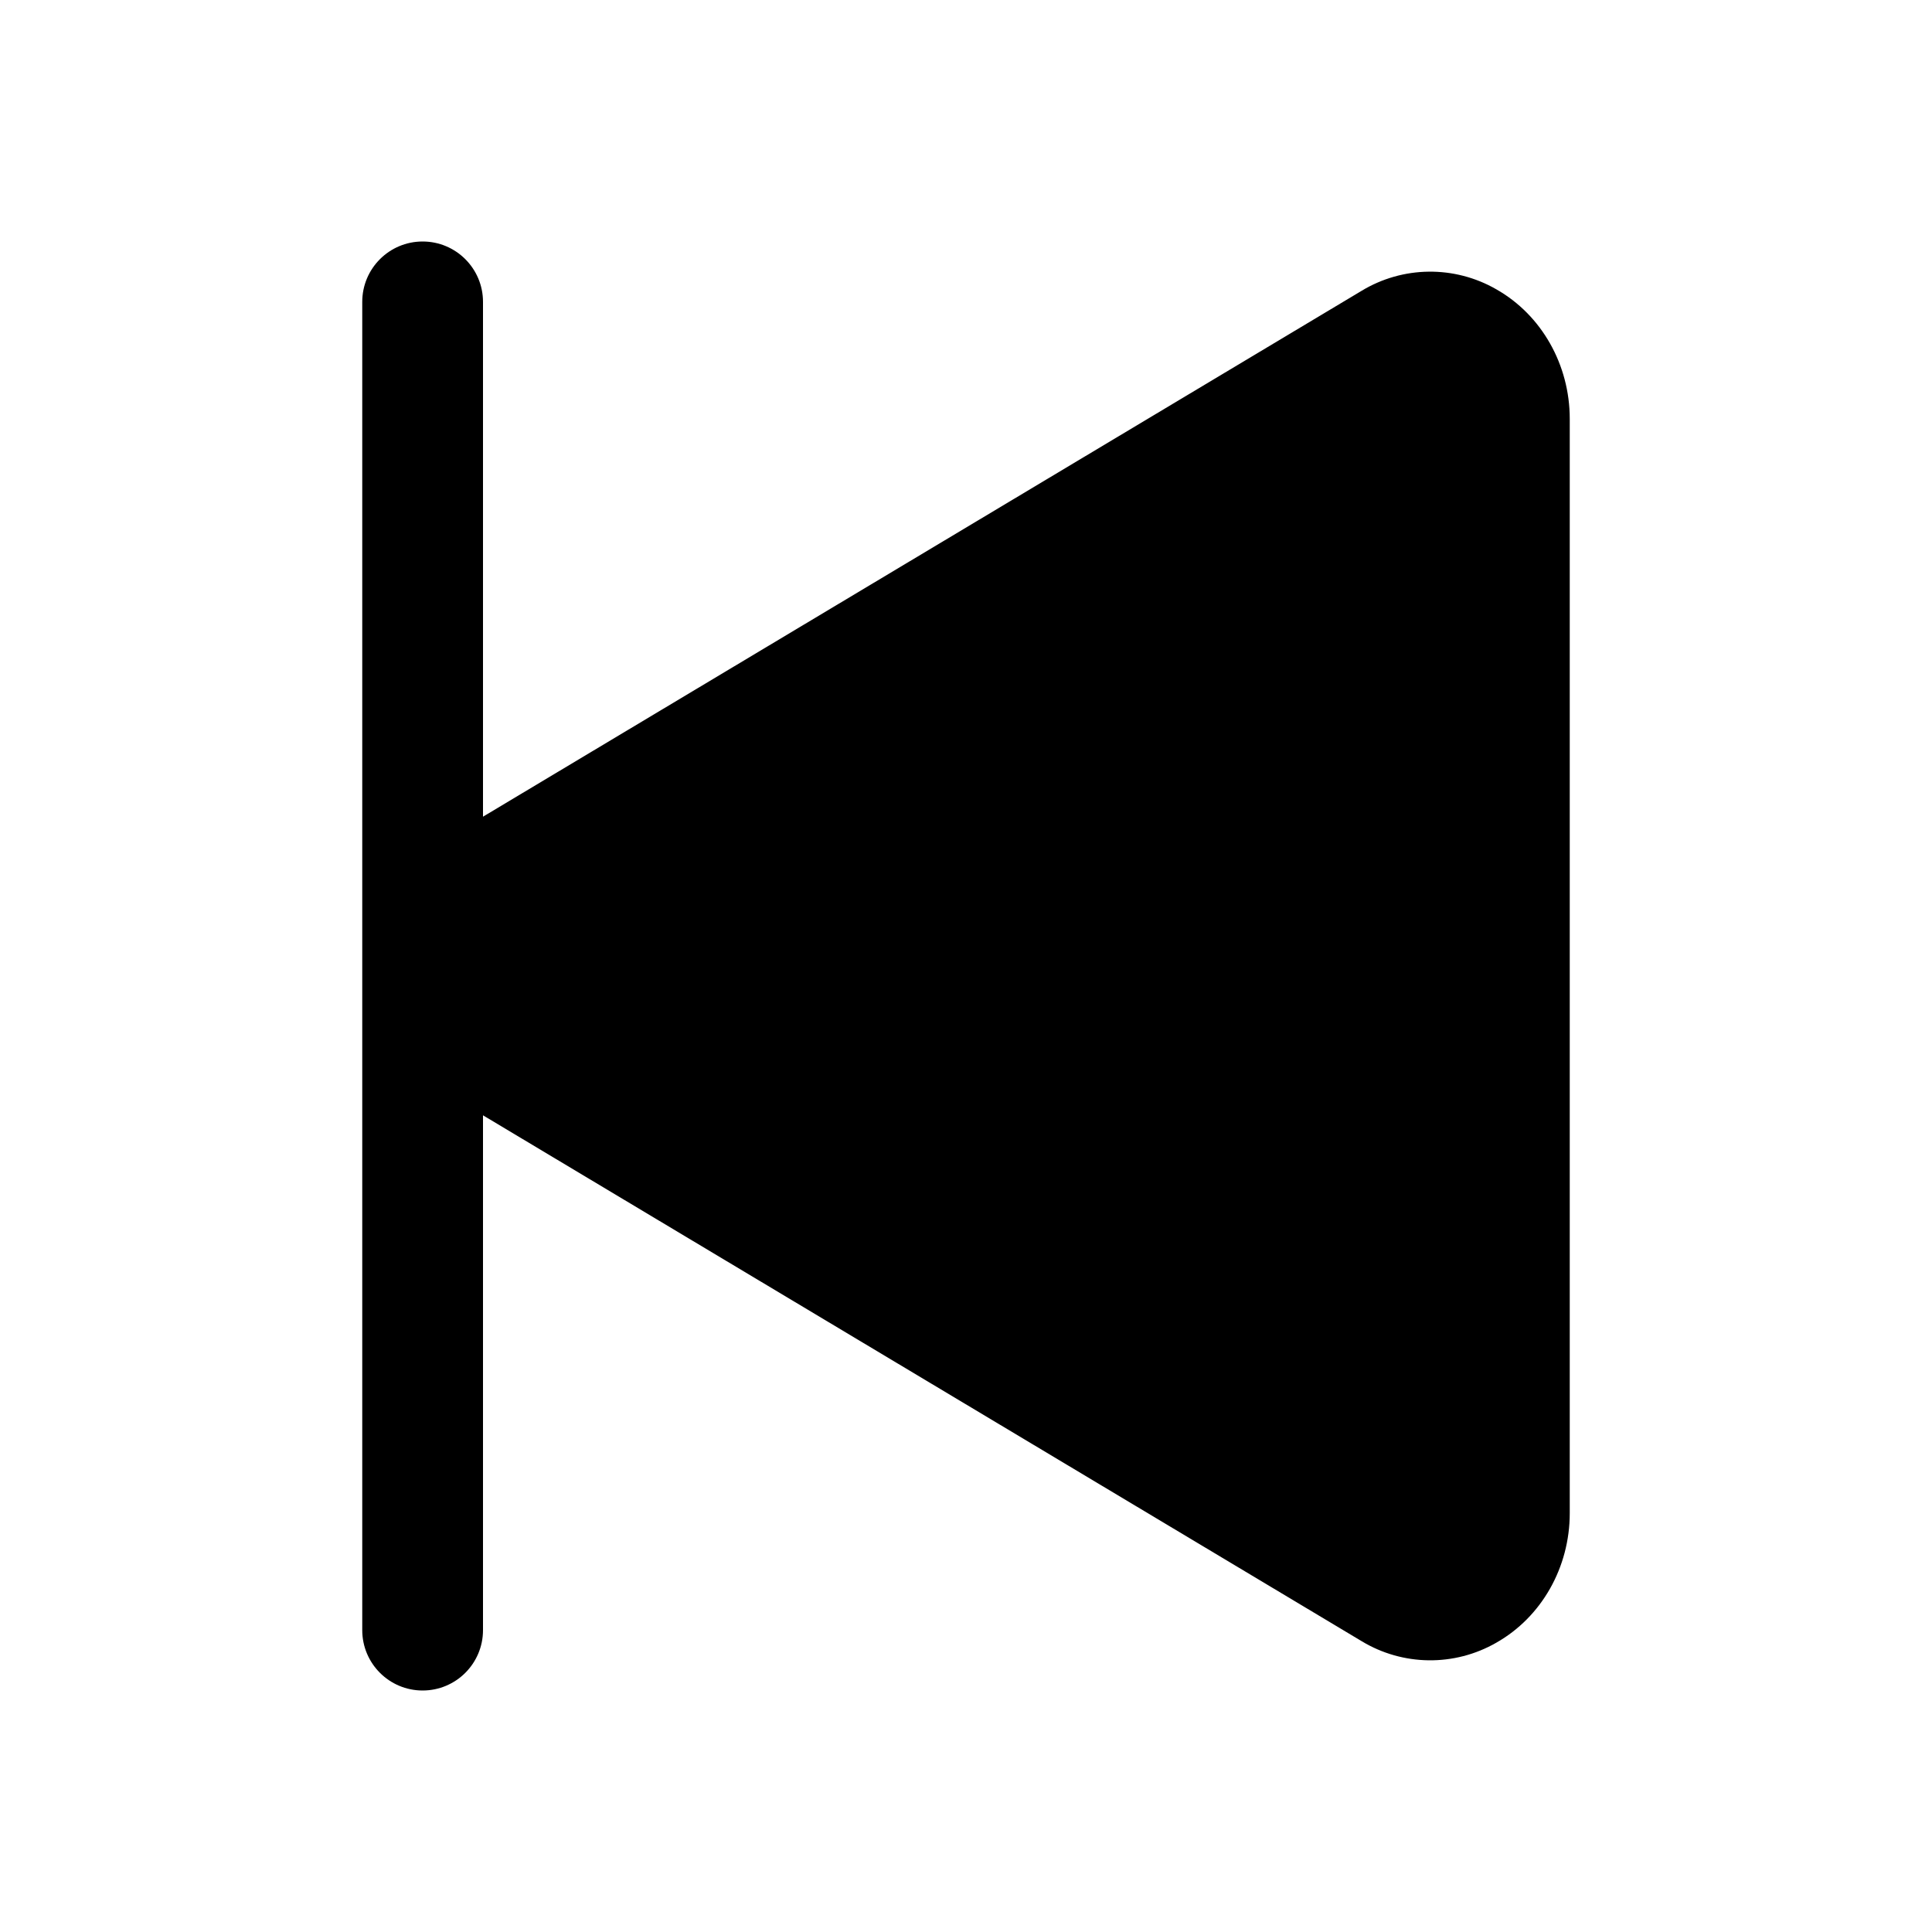
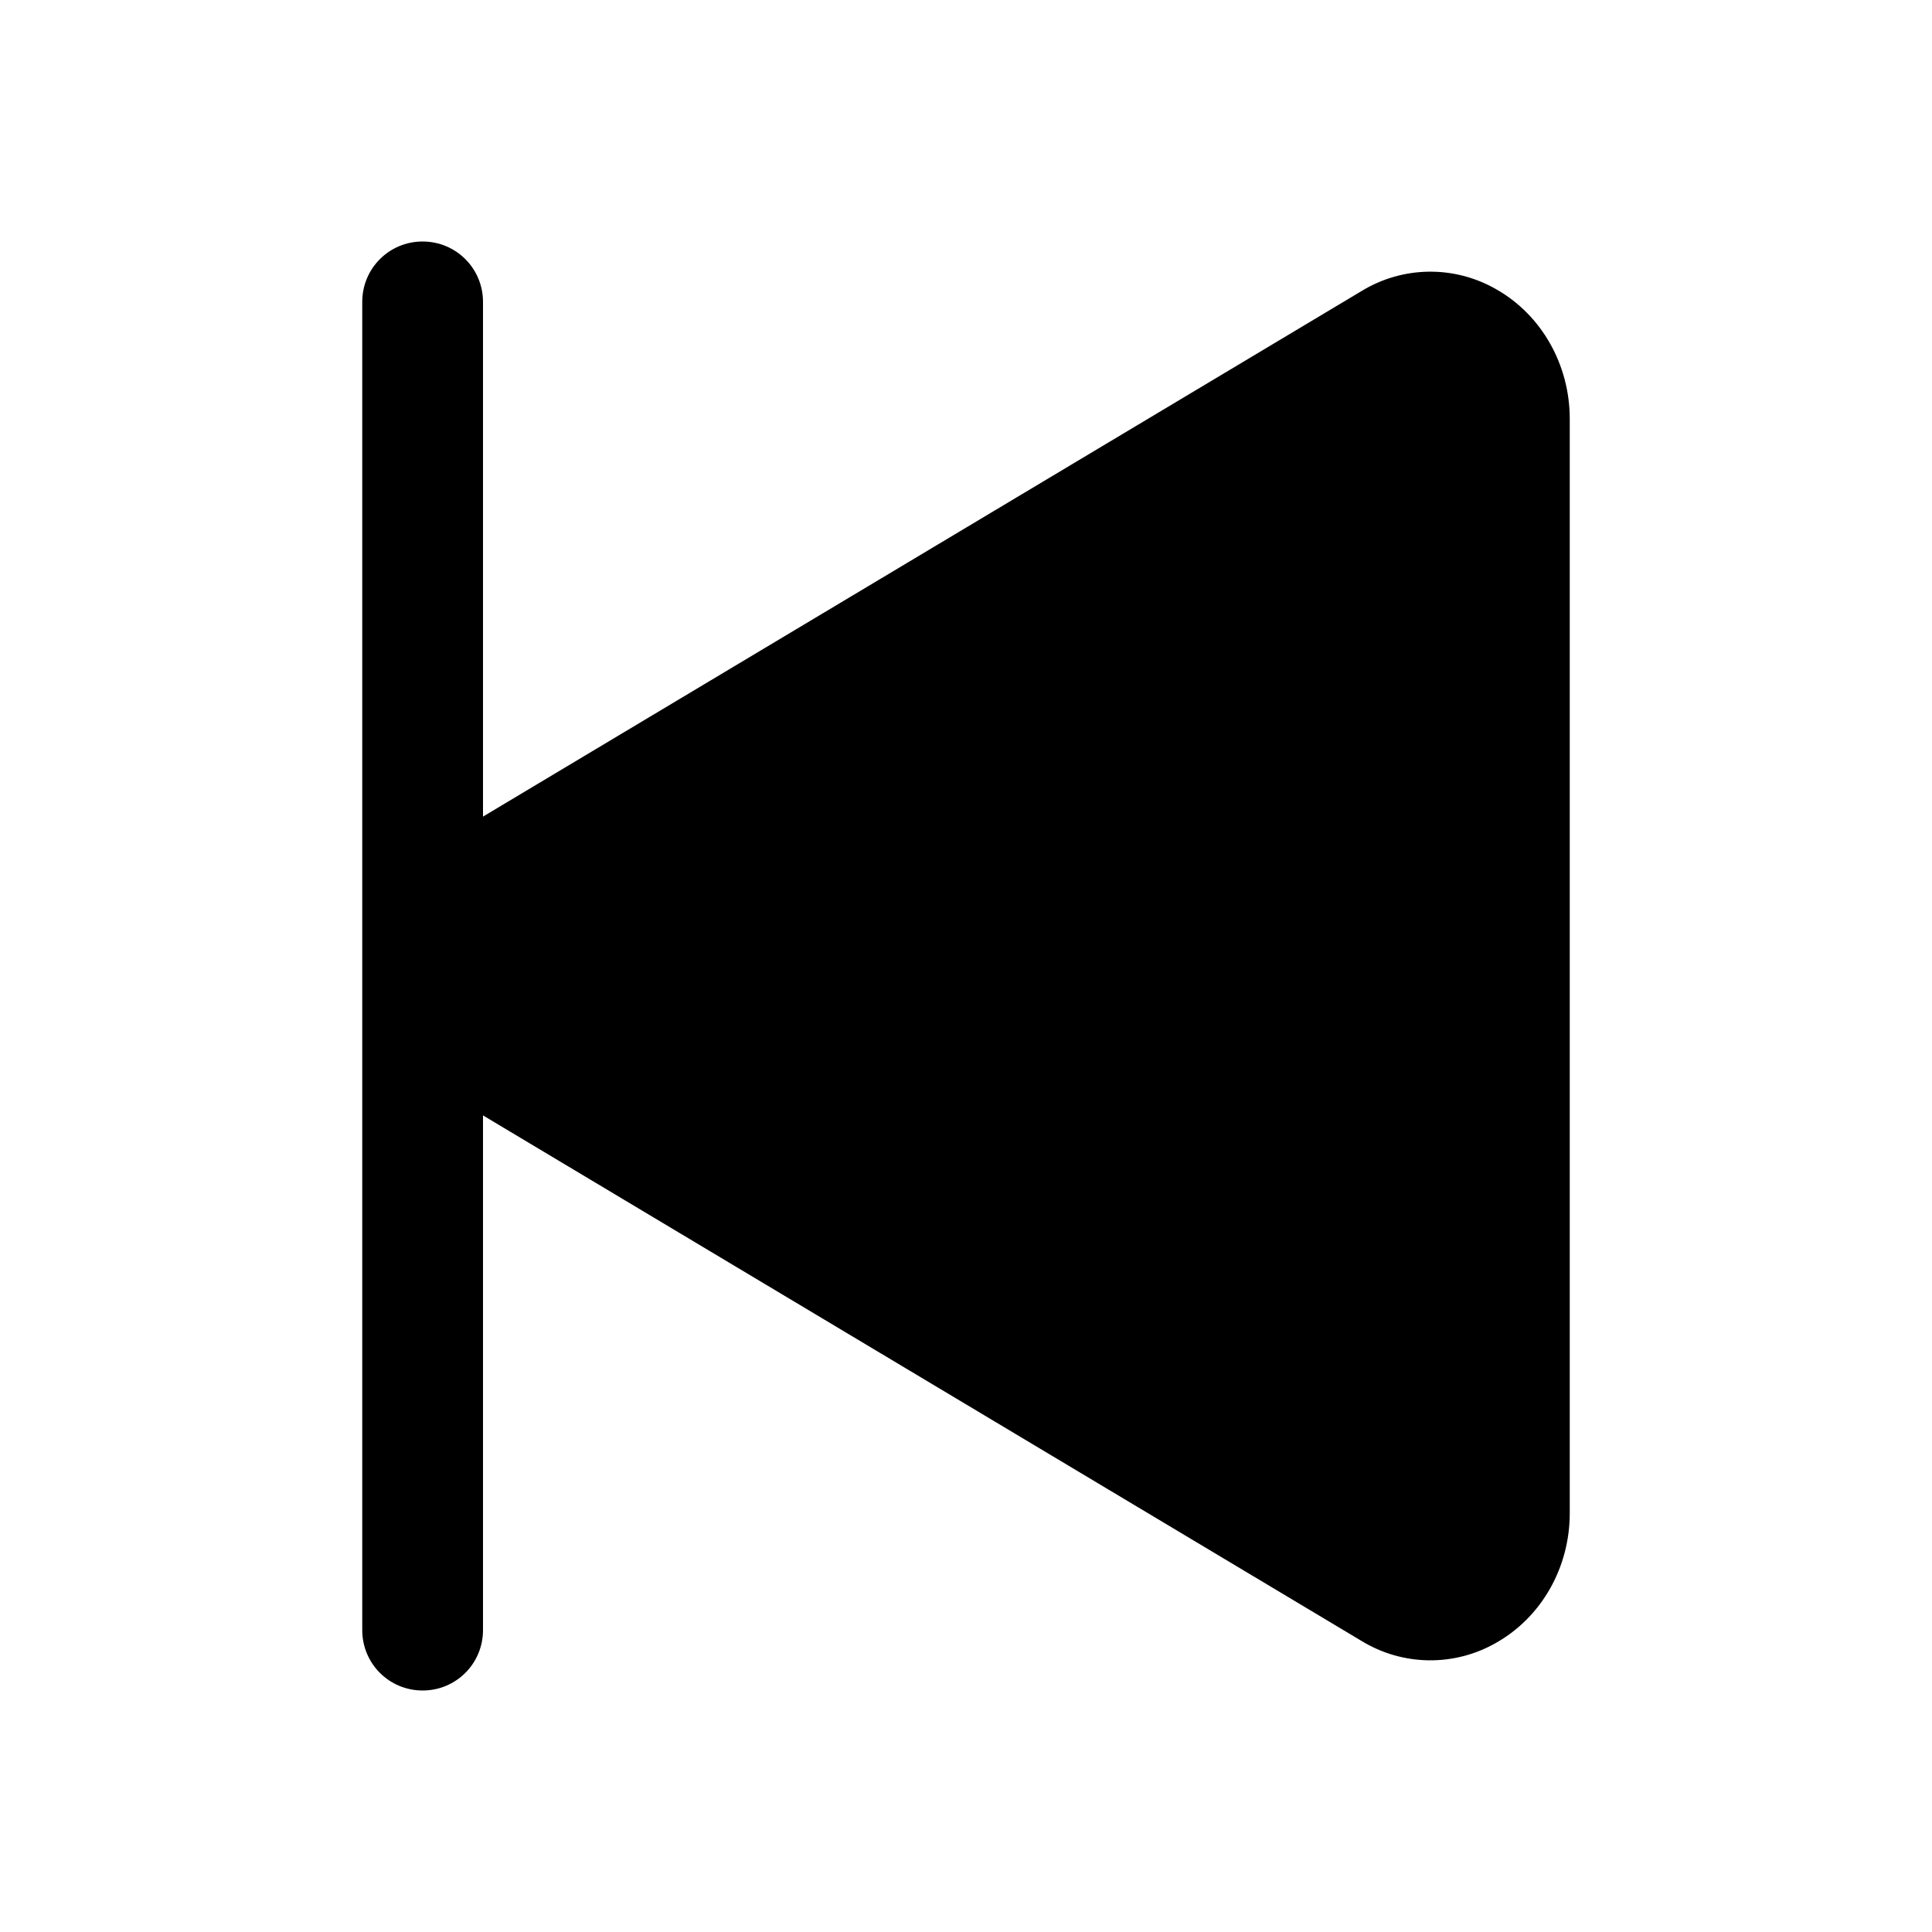
- <svg xmlns="http://www.w3.org/2000/svg" width="512px" height="512px" viewBox="0 0 512 512">
-   <path d="M112,64a16,16,0,0,1,16,16V216.43L360.77,77.11a35.13,35.13,0,0,1,35.77-.44c12,6.8,19.46,20,19.46,34.33V401c0,14.37-7.46,27.53-19.46,34.33a35.14,35.14,0,0,1-35.77-.45L128,295.57V432a16,16,0,0,1-32,0V80A16,16,0,0,1,112,64Z" />
+ <svg xmlns="http://www.w3.org/2000/svg" width="30px" height="30px" viewBox="0 0 30 30" version="1.1">
+   <g id="surface1">
+     <path style=" stroke:none;fill-rule:nonzero;fill:rgb(0%,0%,0%);fill-opacity:1;" d="M 6.562 3.75 C 7.082 3.75 7.5 4.168 7.5 4.688 L 7.5 12.68 L 21.141 4.52 C 21.781 4.129 22.582 4.117 23.234 4.492 C 23.938 4.891 24.375 5.664 24.375 6.504 L 24.375 23.496 C 24.375 24.34 23.938 25.109 23.234 25.508 C 22.582 25.883 21.781 25.871 21.141 25.48 L 7.5 17.32 L 7.5 25.312 C 7.5 25.832 7.082 26.25 6.562 26.25 C 6.043 26.25 5.625 25.832 5.625 25.312 L 5.625 4.688 C 5.625 4.168 6.043 3.75 6.562 3.75 Z M 6.562 3.75 " />
+   </g>
</svg>
